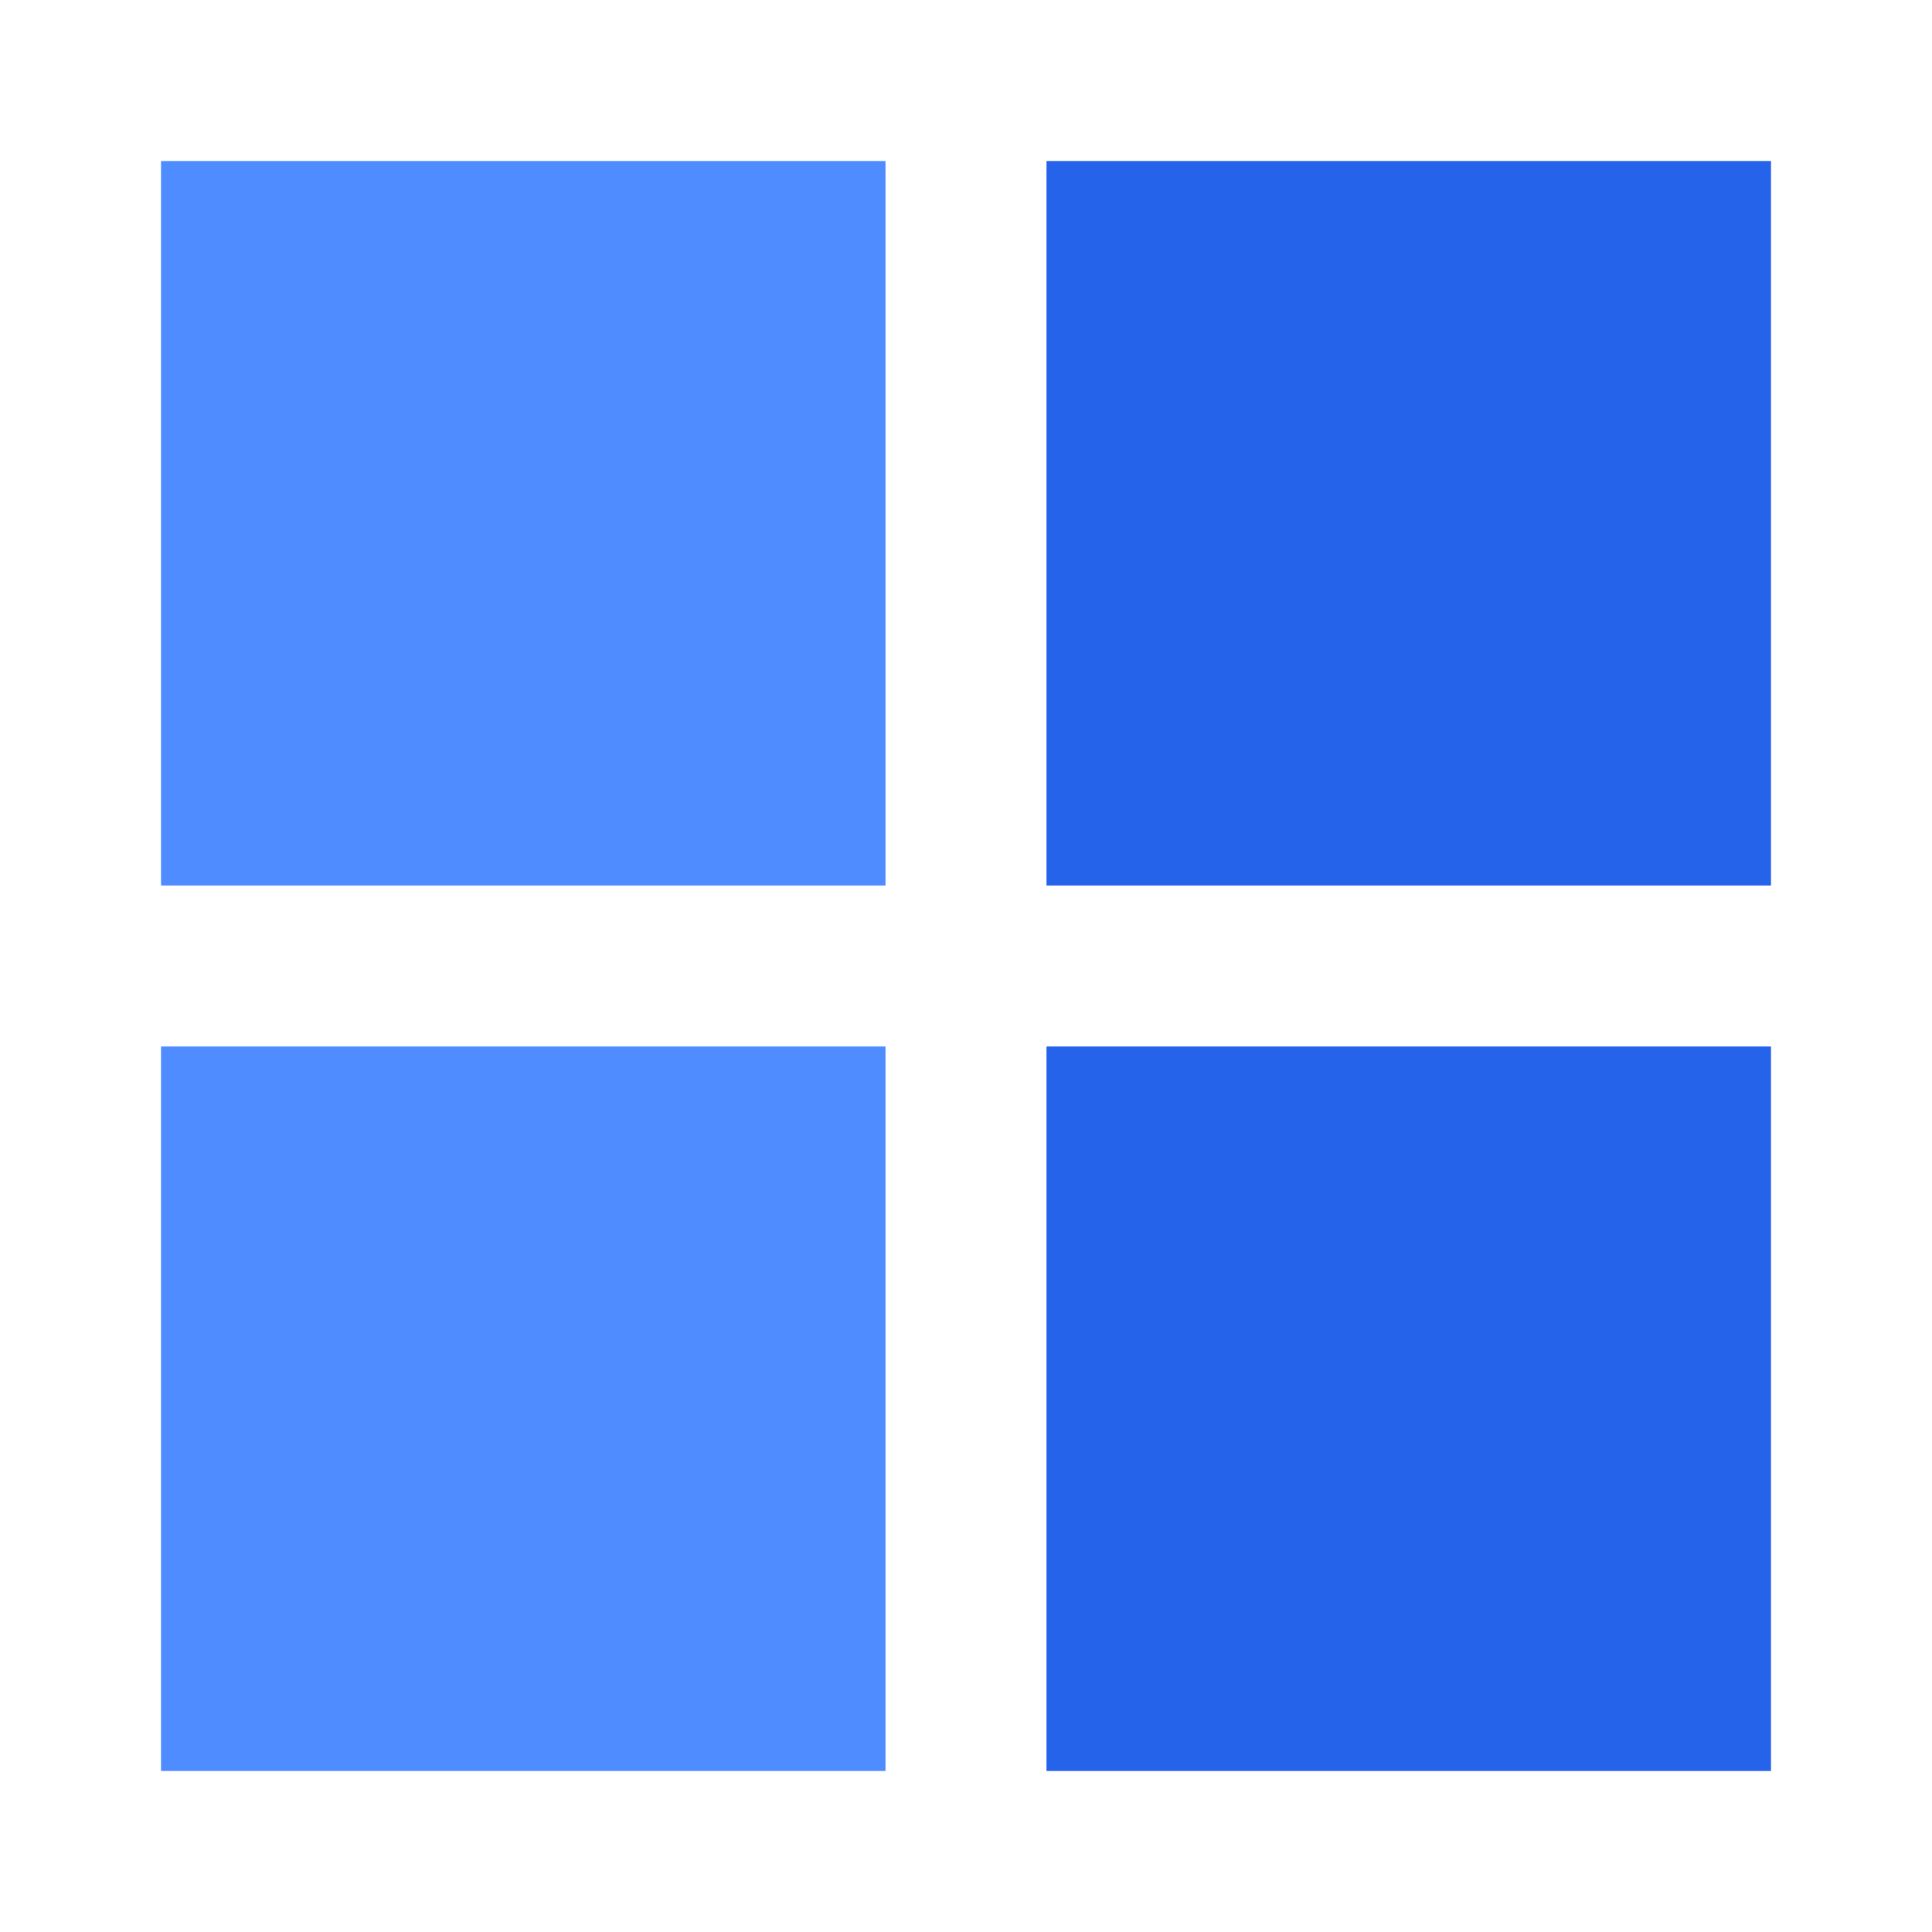
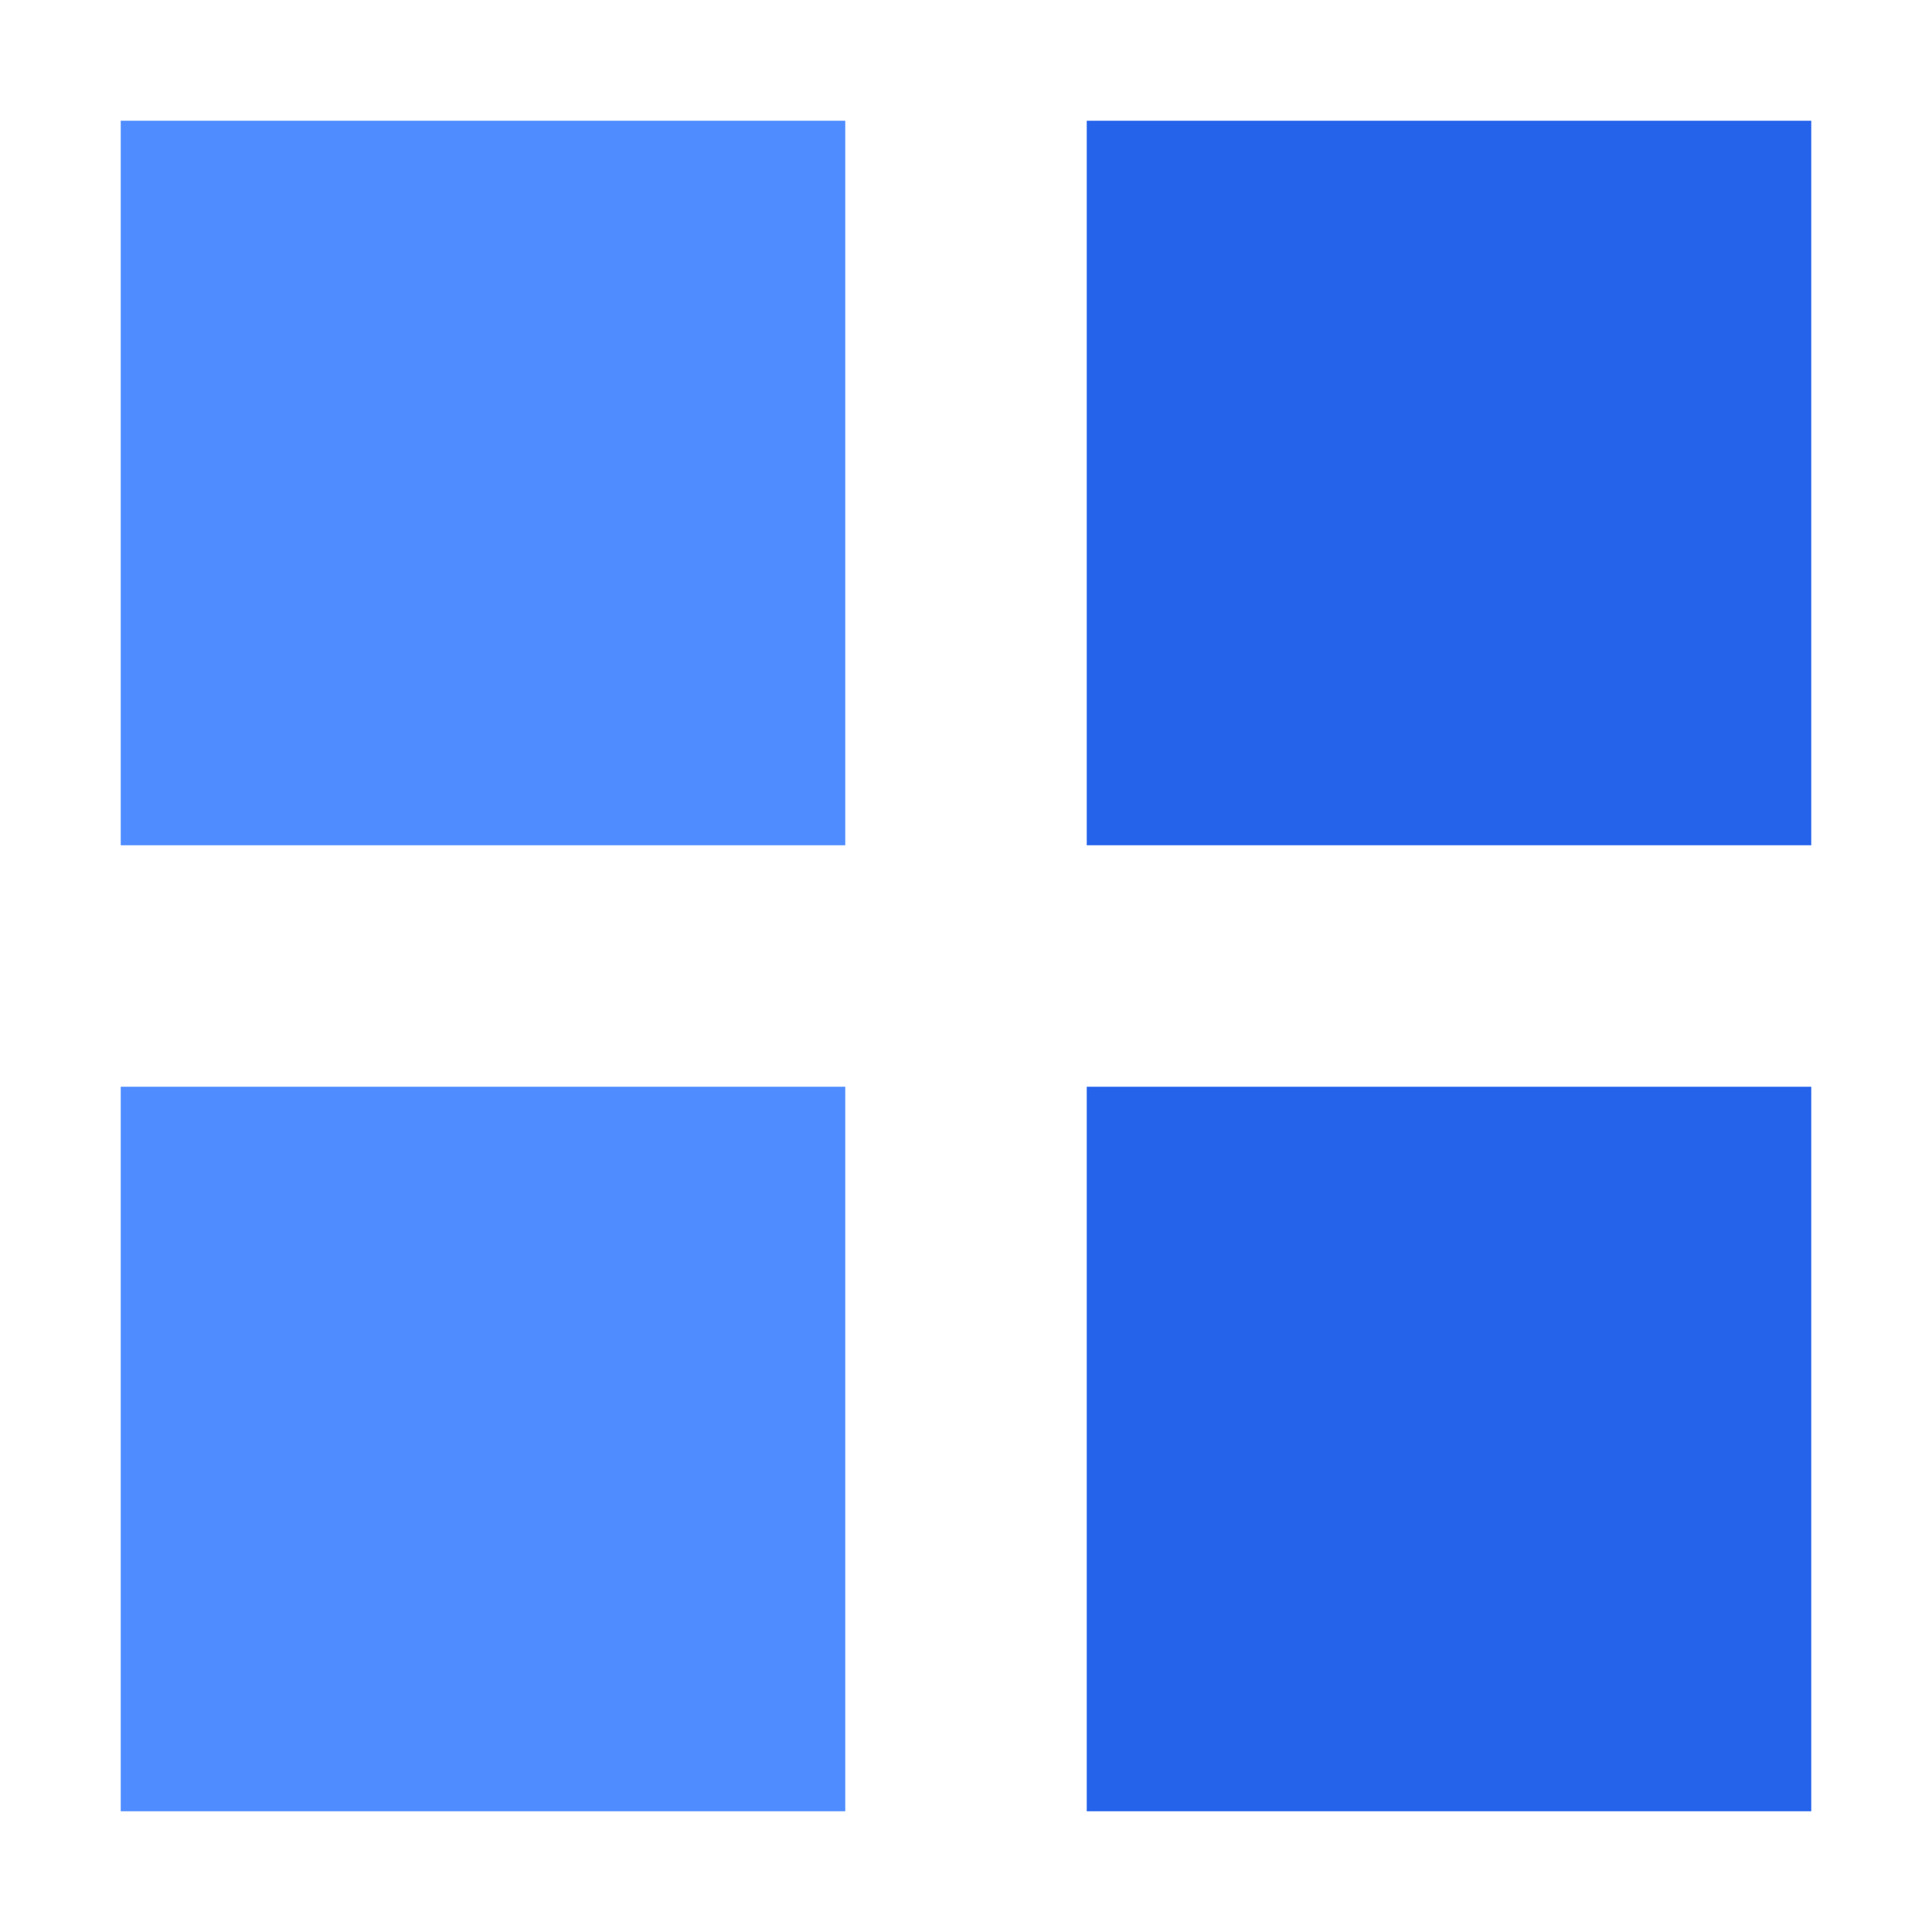
- <svg xmlns="http://www.w3.org/2000/svg" width="48" height="48" viewBox="0 0 48 48" fill="none">
-   <rect x="4" y="4" width="18" height="18" fill="#4F8CFF" />
-   <rect x="26" y="4" width="18" height="18" fill="#2563EB" />
-   <rect x="4" y="26" width="18" height="18" fill="#4F8CFF" />
-   <rect x="26" y="26" width="18" height="18" fill="#2563EB" />
+ <svg xmlns="http://www.w3.org/2000/svg" width="32" height="32" viewBox="0 0 32 32" fill="none">
+   <rect x="2" y="2" width="12" height="12" fill="#4F8CFF" />
+   <rect x="18" y="2" width="12" height="12" fill="#2563EB" />
+   <rect x="2" y="18" width="12" height="12" fill="#4F8CFF" />
+   <rect x="18" y="18" width="12" height="12" fill="#2563EB" />
</svg>
